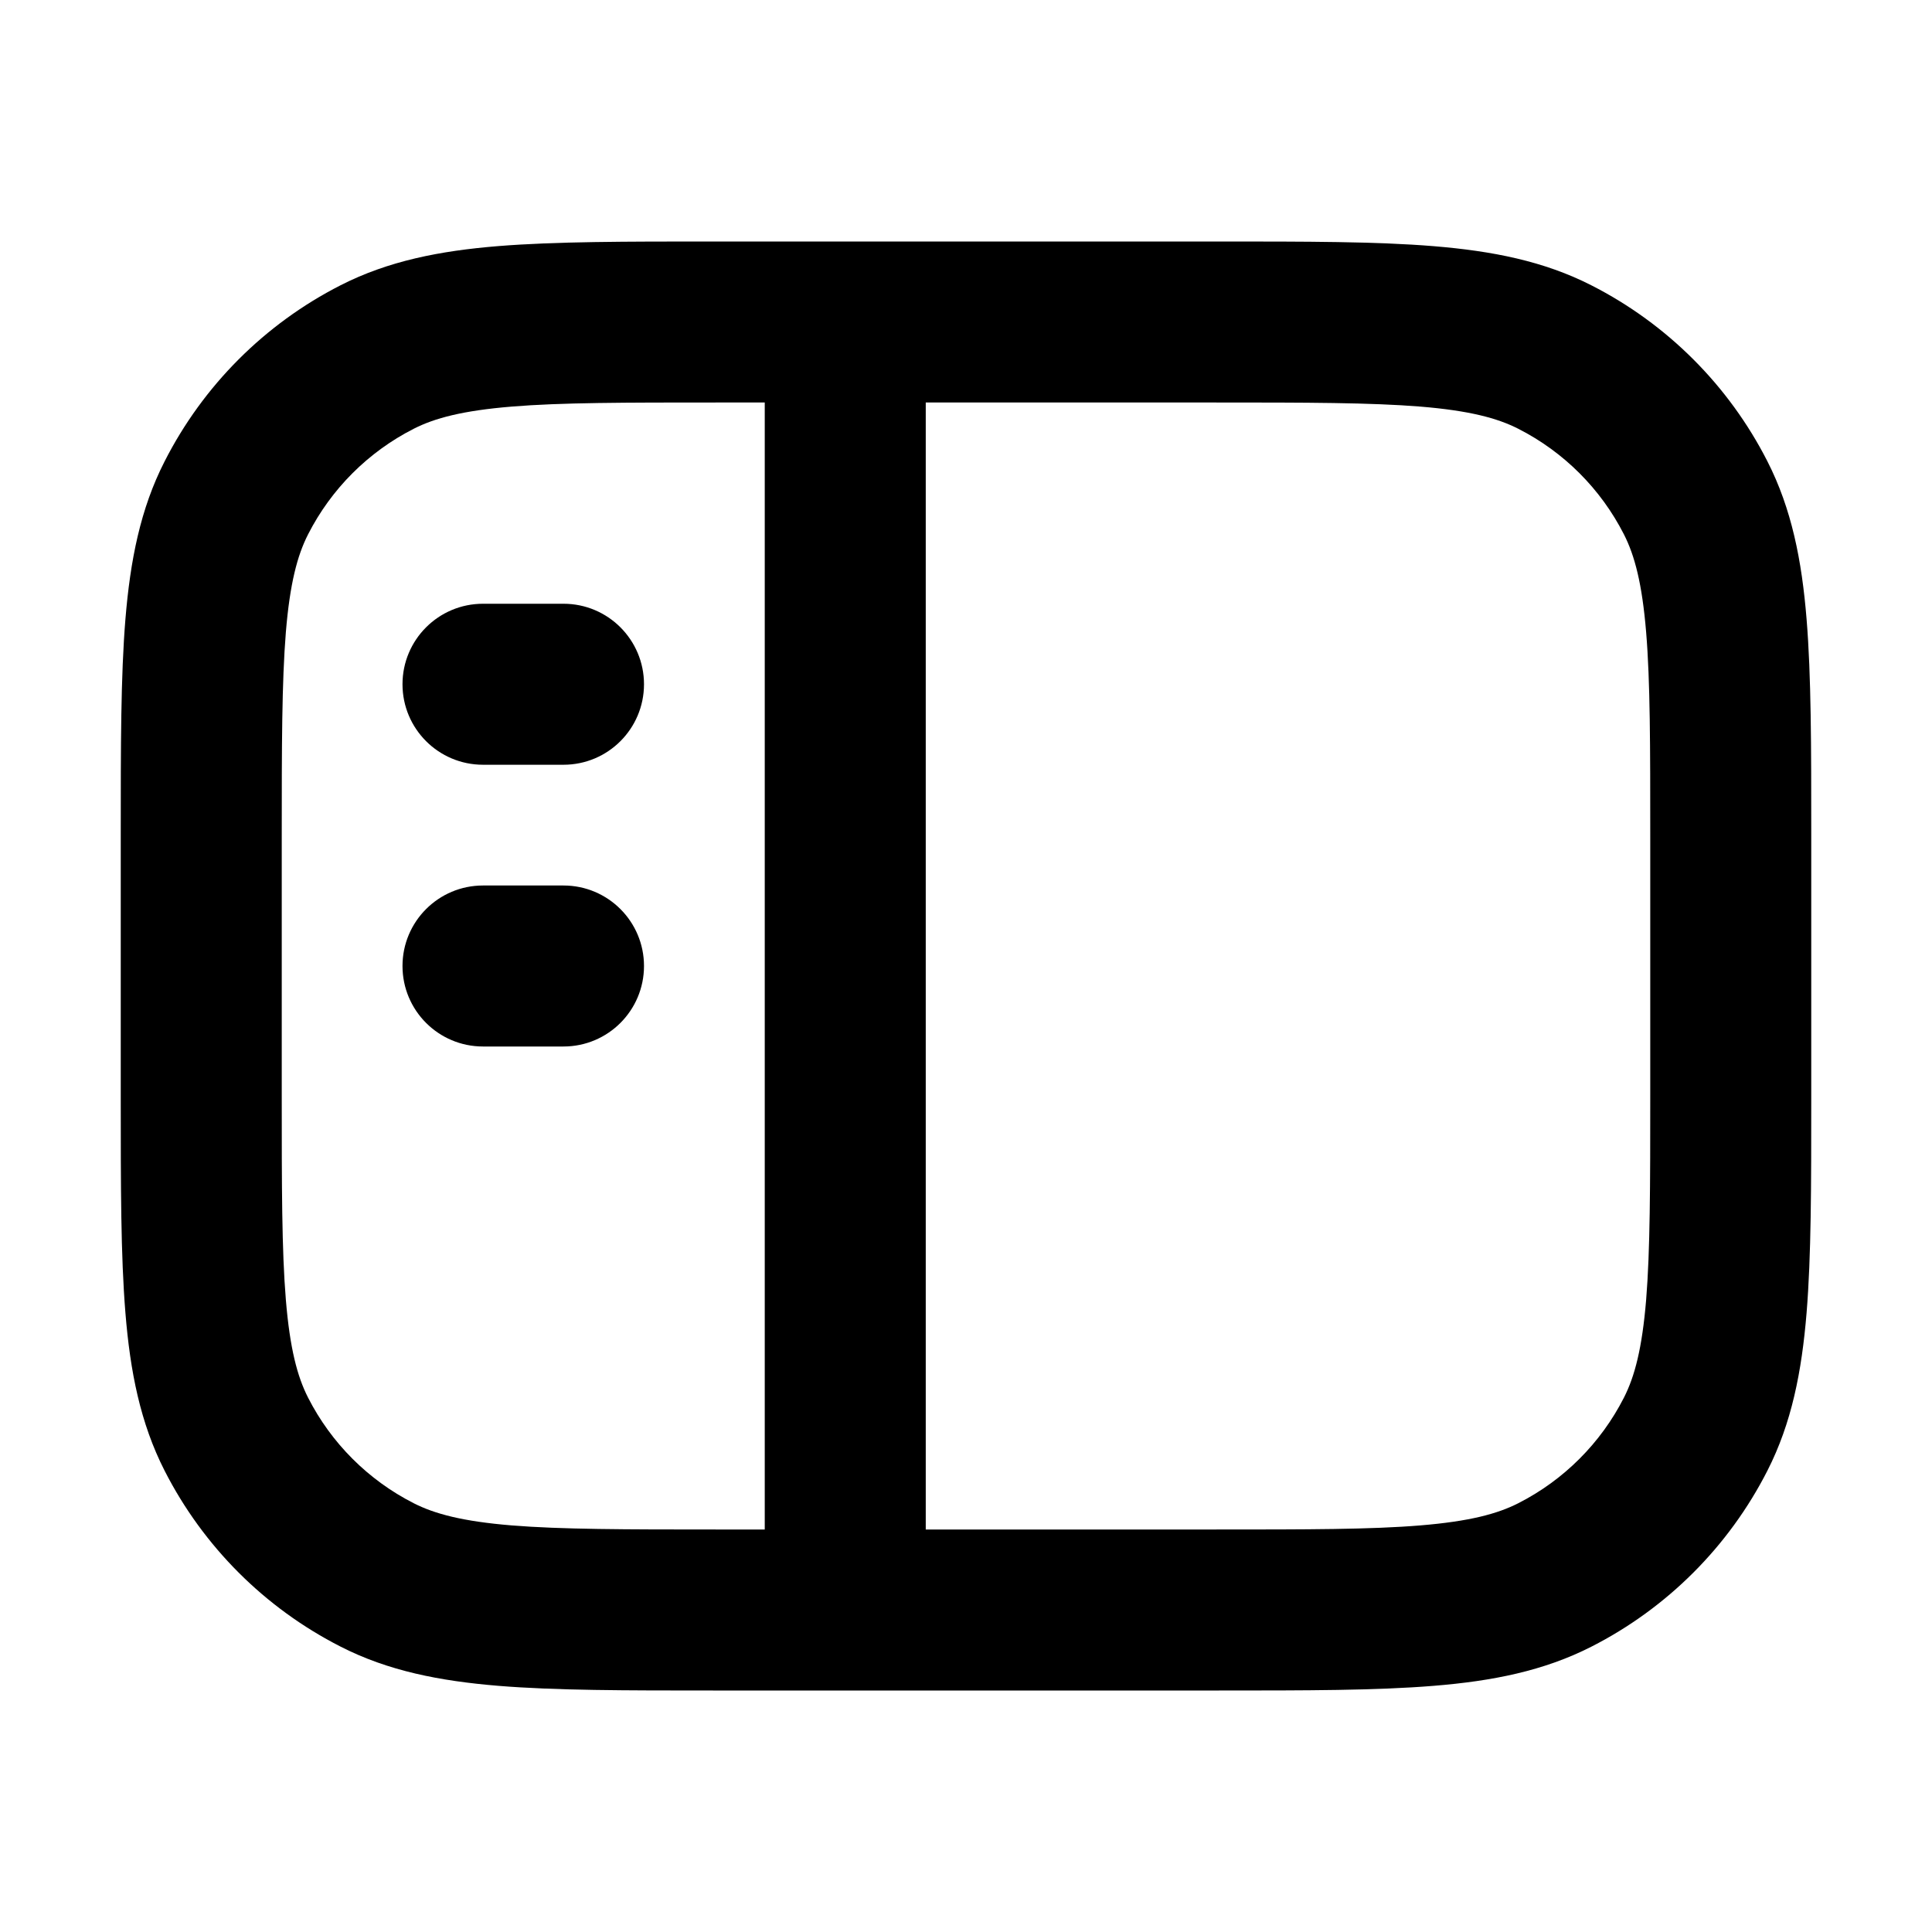
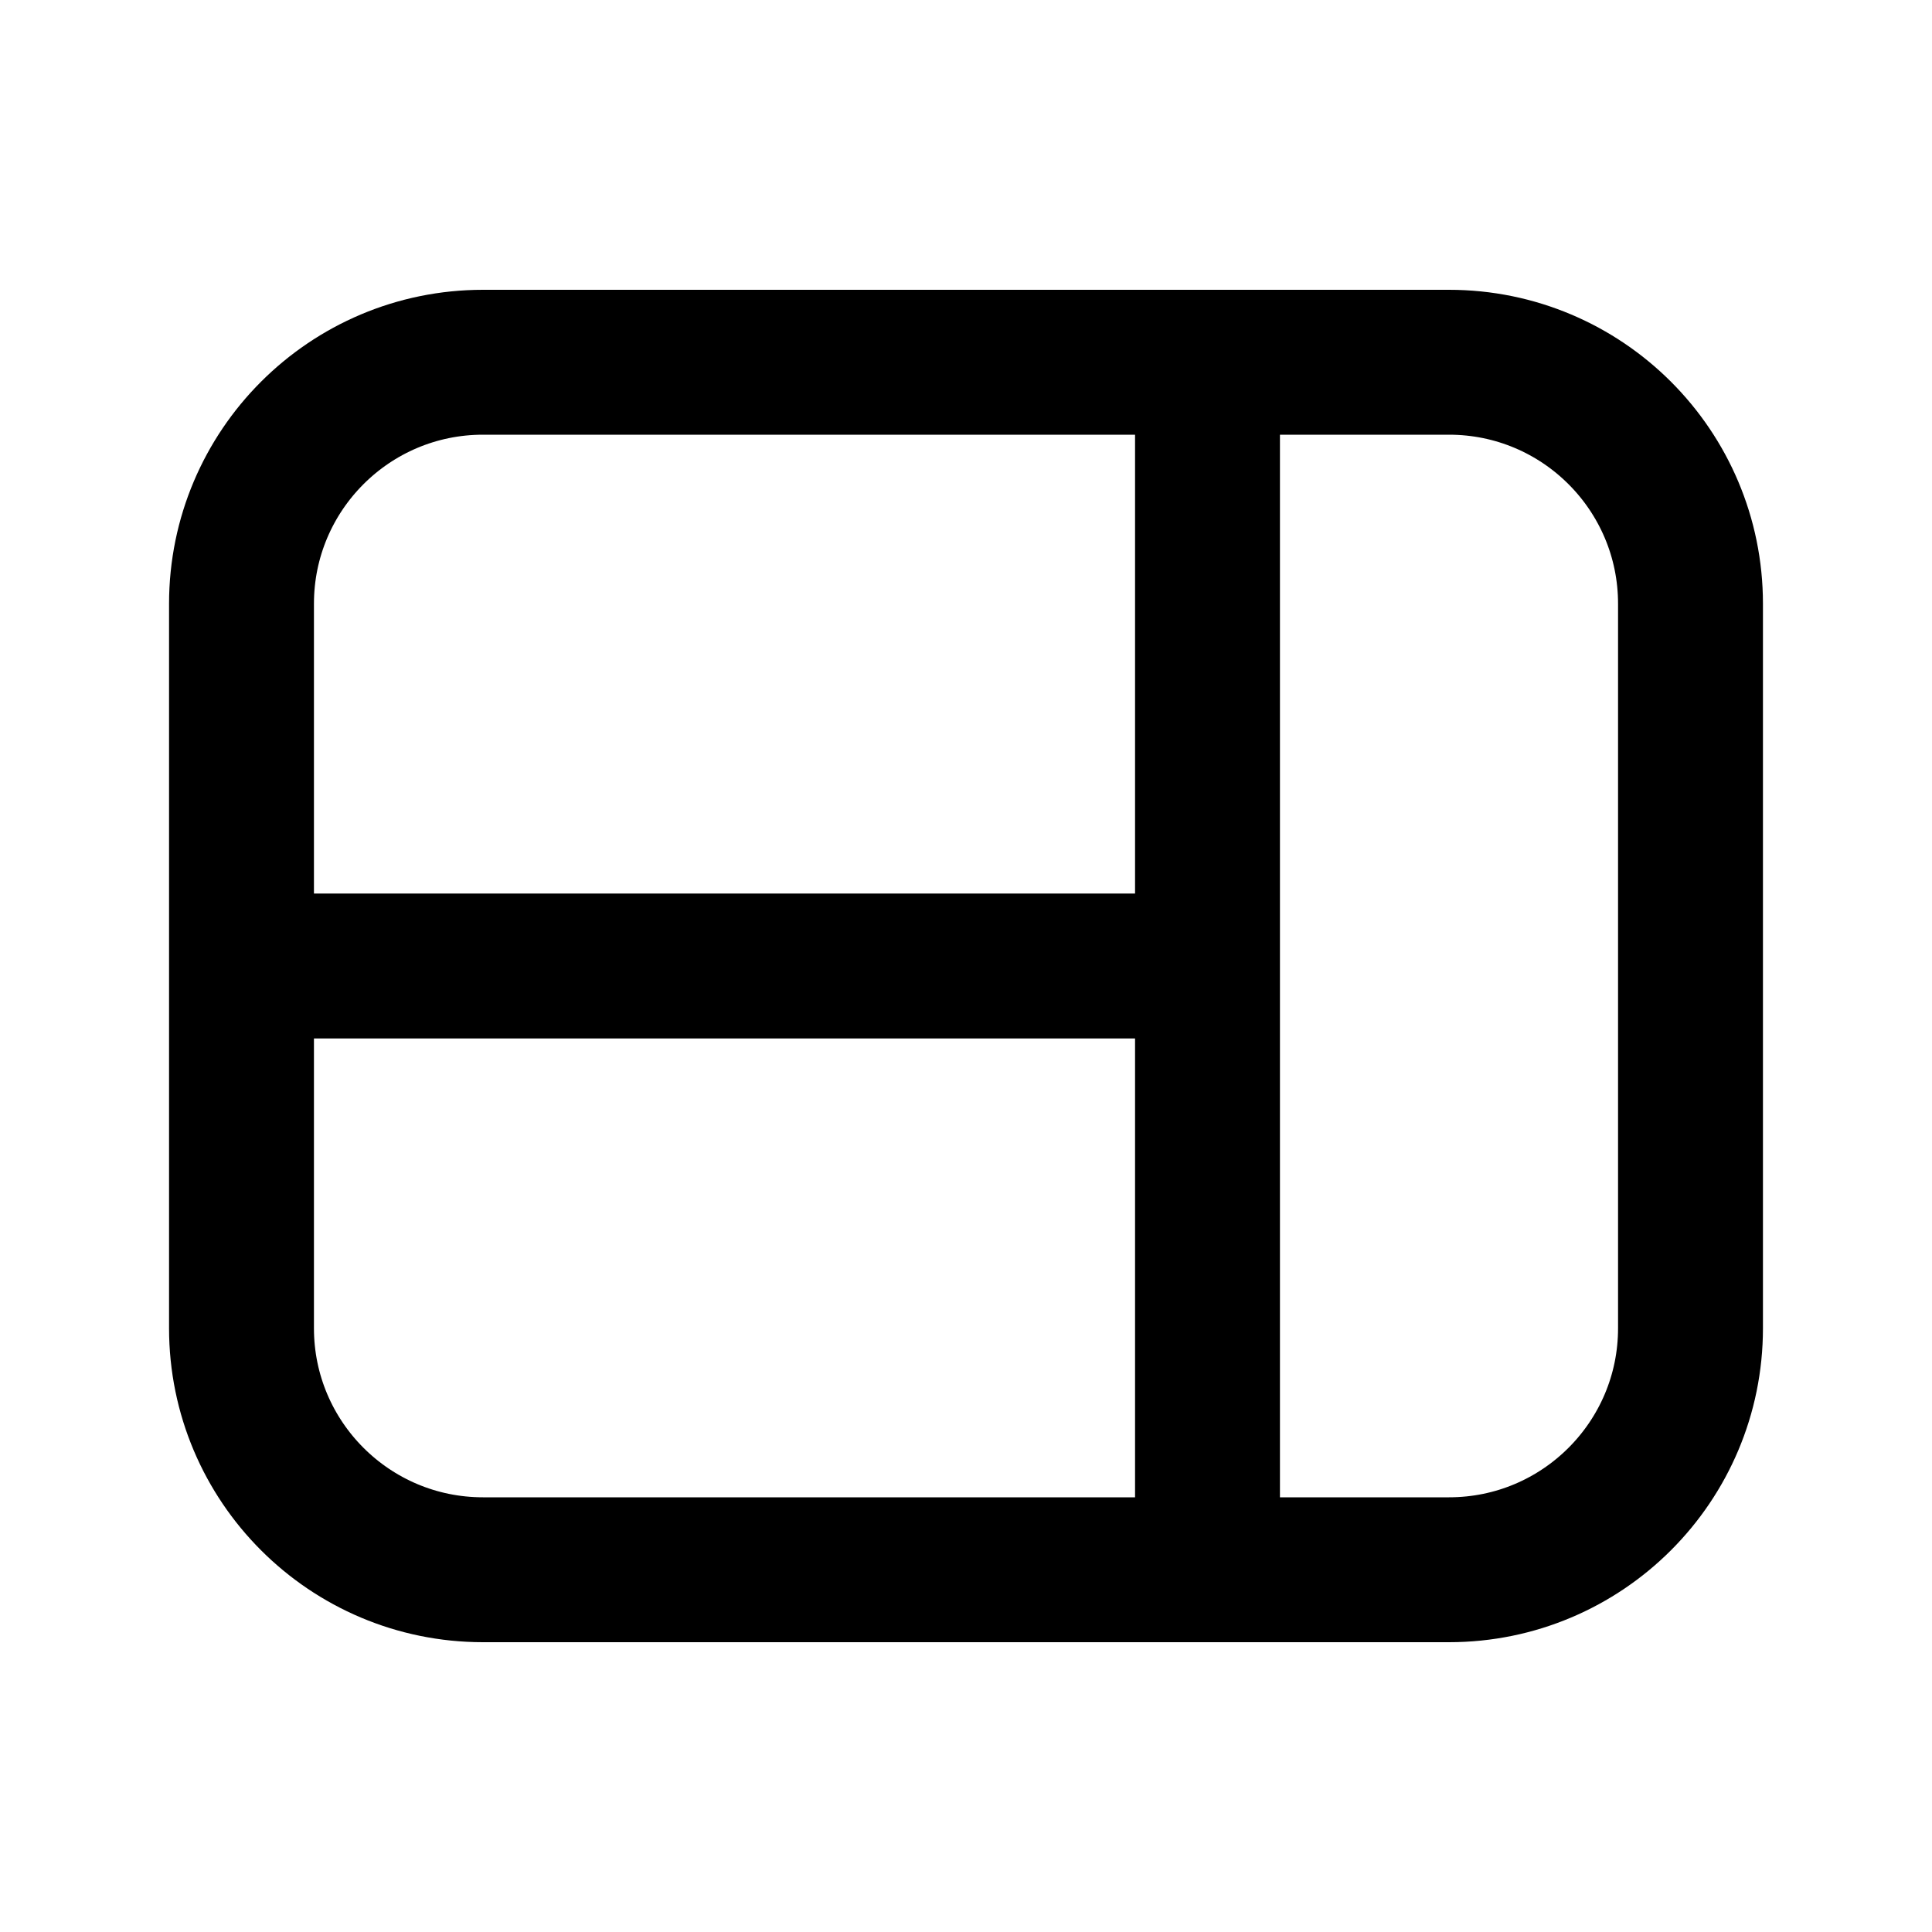
- <svg xmlns="http://www.w3.org/2000/svg" width="24" height="24" fill="none" viewBox="0 0 24 24" class="icon-xl-heavy">
-   <path fill="currentColor" fill-rule="evenodd" d="M8.857 3h6.286c1.084 0 1.958 0 2.666.058.729.06 1.369.185 1.961.487a5 5 0 0 1 2.185 2.185c.302.592.428 1.233.487 1.961.058.708.058 1.582.058 2.666v3.286c0 1.084 0 1.958-.058 2.666-.06.729-.185 1.369-.487 1.961a5 5 0 0 1-2.185 2.185c-.592.302-1.232.428-1.961.487C17.1 21 16.227 21 15.143 21H8.857c-1.084 0-1.958 0-2.666-.058-.728-.06-1.369-.185-1.96-.487a5 5 0 0 1-2.186-2.185c-.302-.592-.428-1.232-.487-1.961C1.5 15.6 1.5 14.727 1.5 13.643v-3.286c0-1.084 0-1.958.058-2.666.06-.728.185-1.369.487-1.96A5 5 0 0 1 4.23 3.544c.592-.302 1.233-.428 1.961-.487C6.9 3 7.773 3 8.857 3M6.354 5.051c-.605.05-.953.142-1.216.276a3 3 0 0 0-1.311 1.311c-.134.263-.226.611-.276 1.216-.05.617-.051 1.41-.051 2.546v3.2c0 1.137 0 1.929.051 2.546.05.605.142.953.276 1.216a3 3 0 0 0 1.311 1.311c.263.134.611.226 1.216.276.617.05 1.41.051 2.546.051h.6V5h-.6c-1.137 0-1.929 0-2.546.051M11.5 5v14h3.6c1.137 0 1.929 0 2.546-.051.605-.05.953-.142 1.216-.276a3 3 0 0 0 1.311-1.311c.134-.263.226-.611.276-1.216.05-.617.051-1.41.051-2.546v-3.2c0-1.137 0-1.929-.051-2.546-.05-.605-.142-.953-.276-1.216a3 3 0 0 0-1.311-1.311c-.263-.134-.611-.226-1.216-.276C17.029 5.001 16.236 5 15.1 5zM5 8.5a1 1 0 0 1 1-1h1a1 1 0 1 1 0 2H6a1 1 0 0 1-1-1M5 12a1 1 0 0 1 1-1h1a1 1 0 1 1 0 2H6a1 1 0 0 1-1-1" clip-rule="evenodd" />
+ <svg xmlns="http://www.w3.org/2000/svg" width="16" height="16" viewBox="0 0 16 16" fill="none">
+   <rect x="2" y="3" width="12" height="10" rx="2" stroke="black" stroke-width="1.2" />
+   <path d="M10 3L10 13" stroke="black" stroke-width="1.2" />
+   <path d="M10 8L2 8" stroke="black" stroke-width="1.2" />
</svg>
